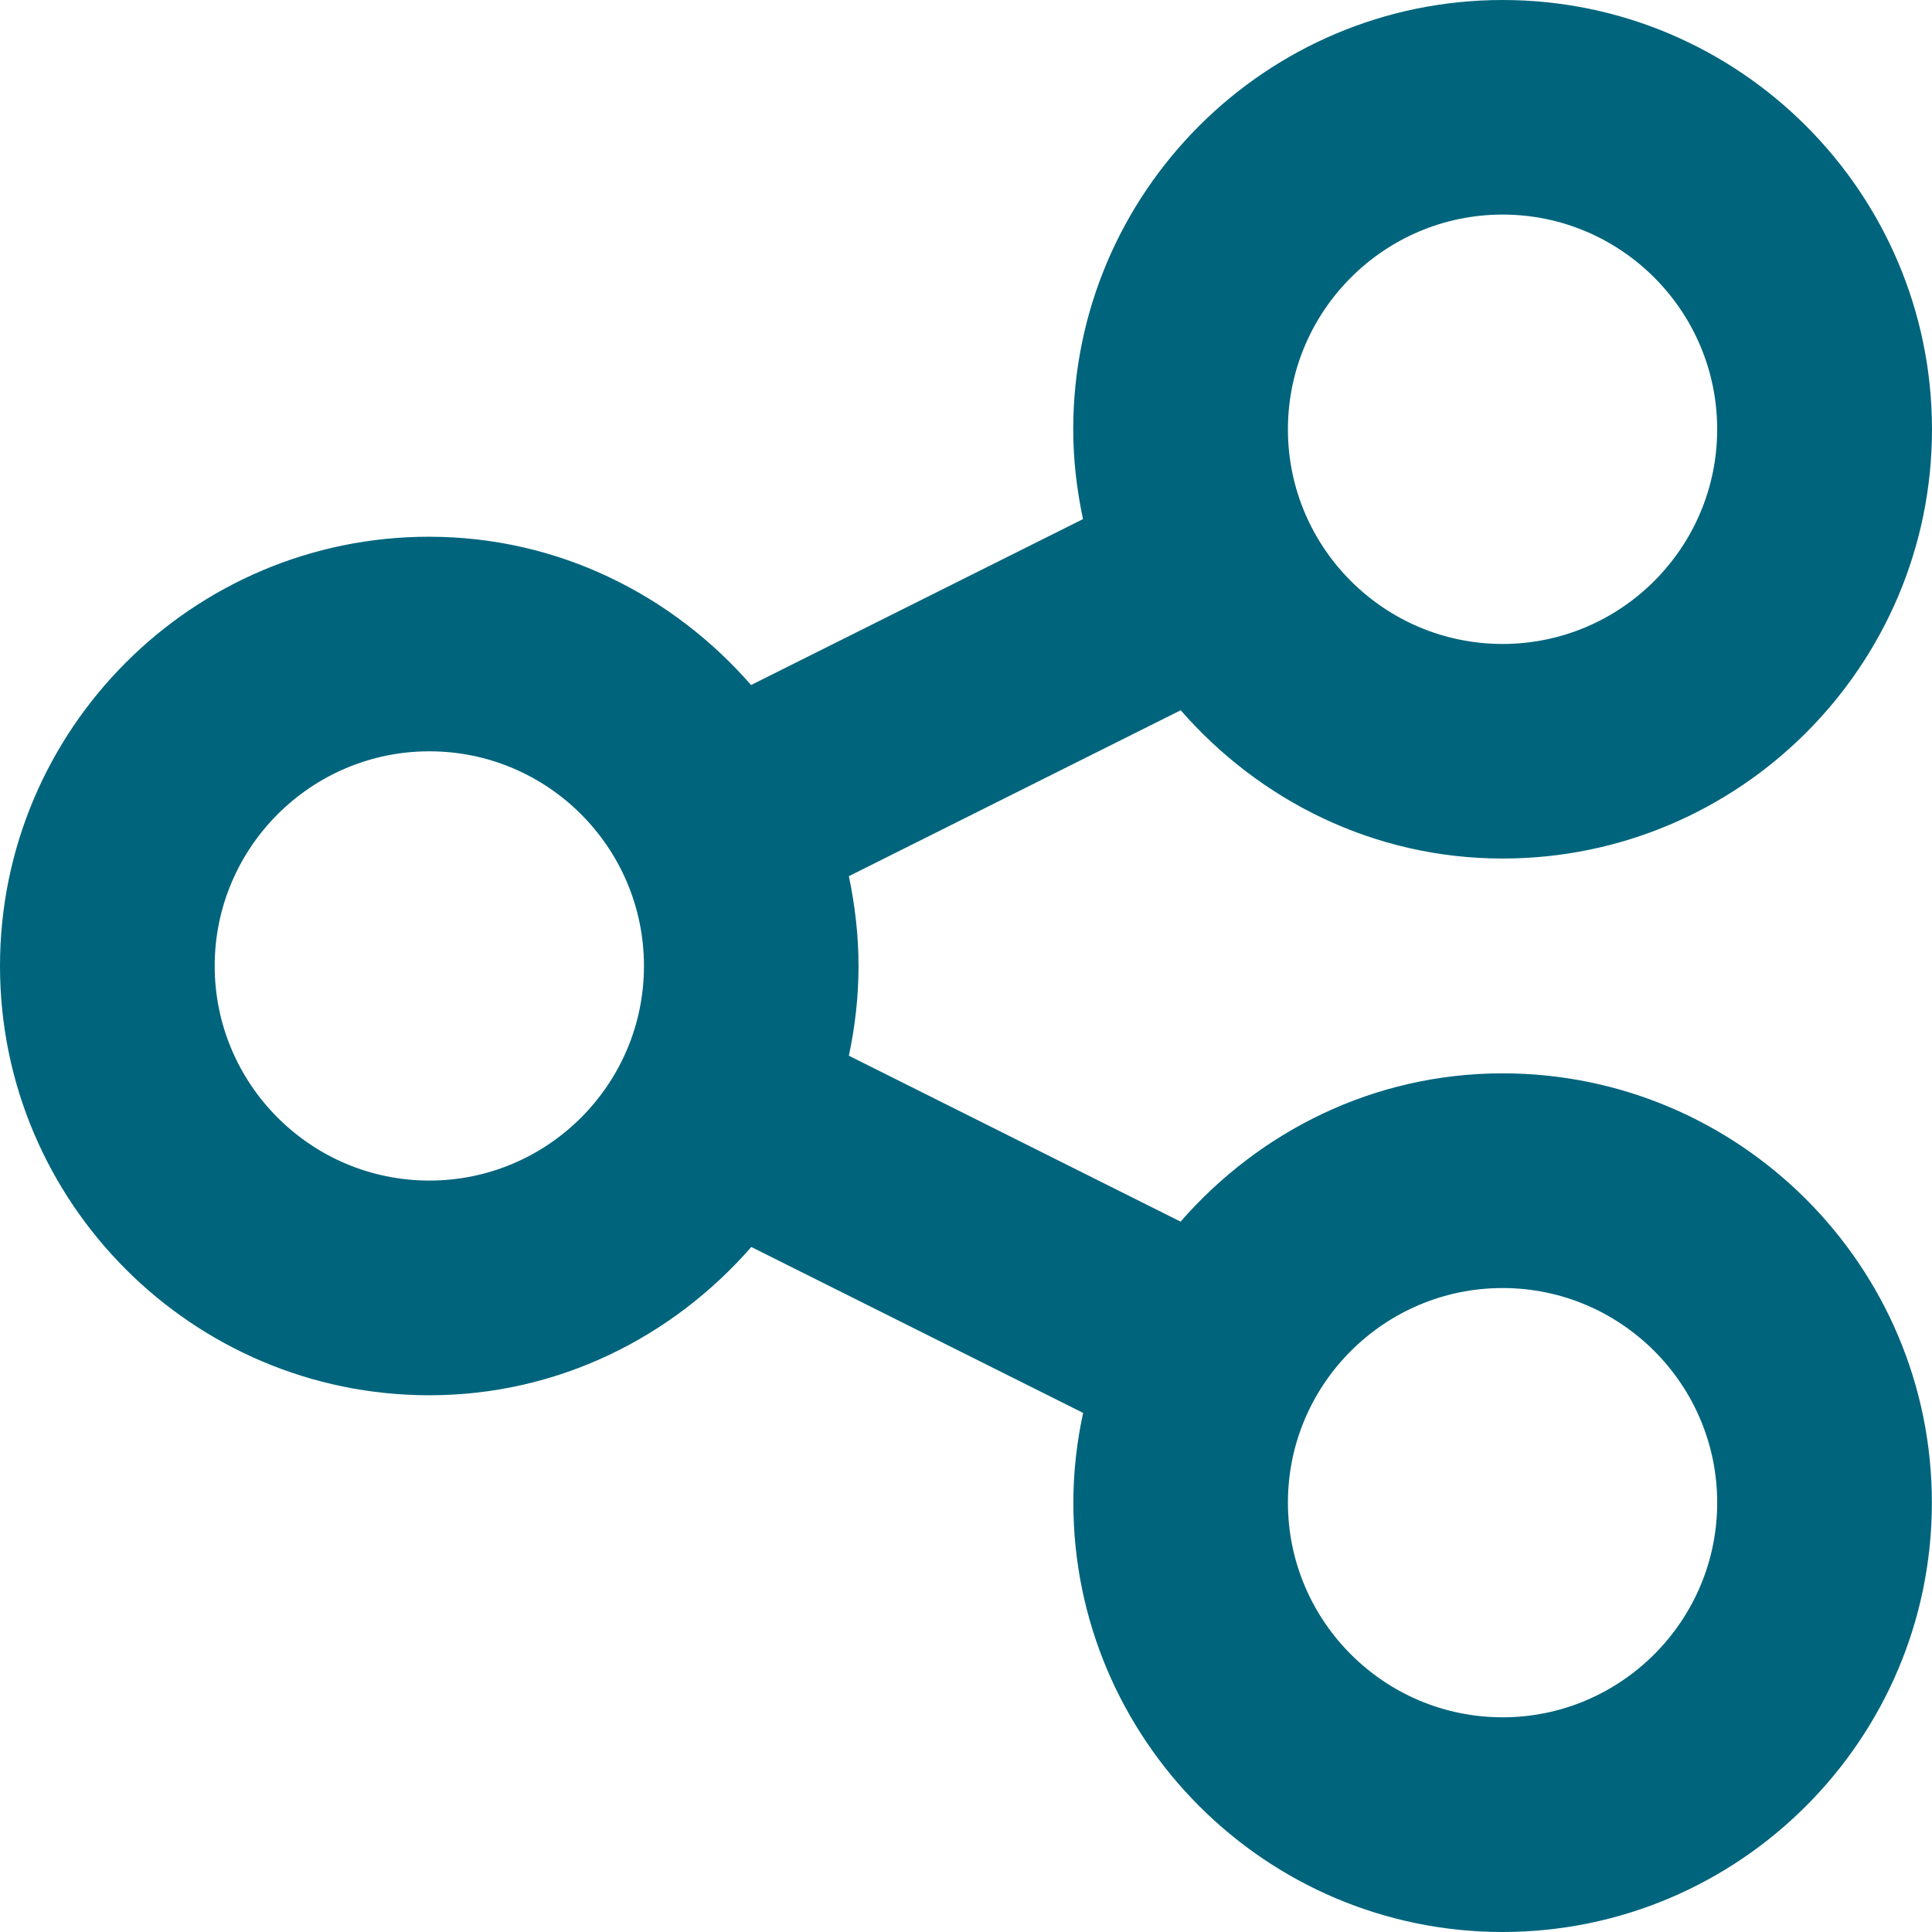
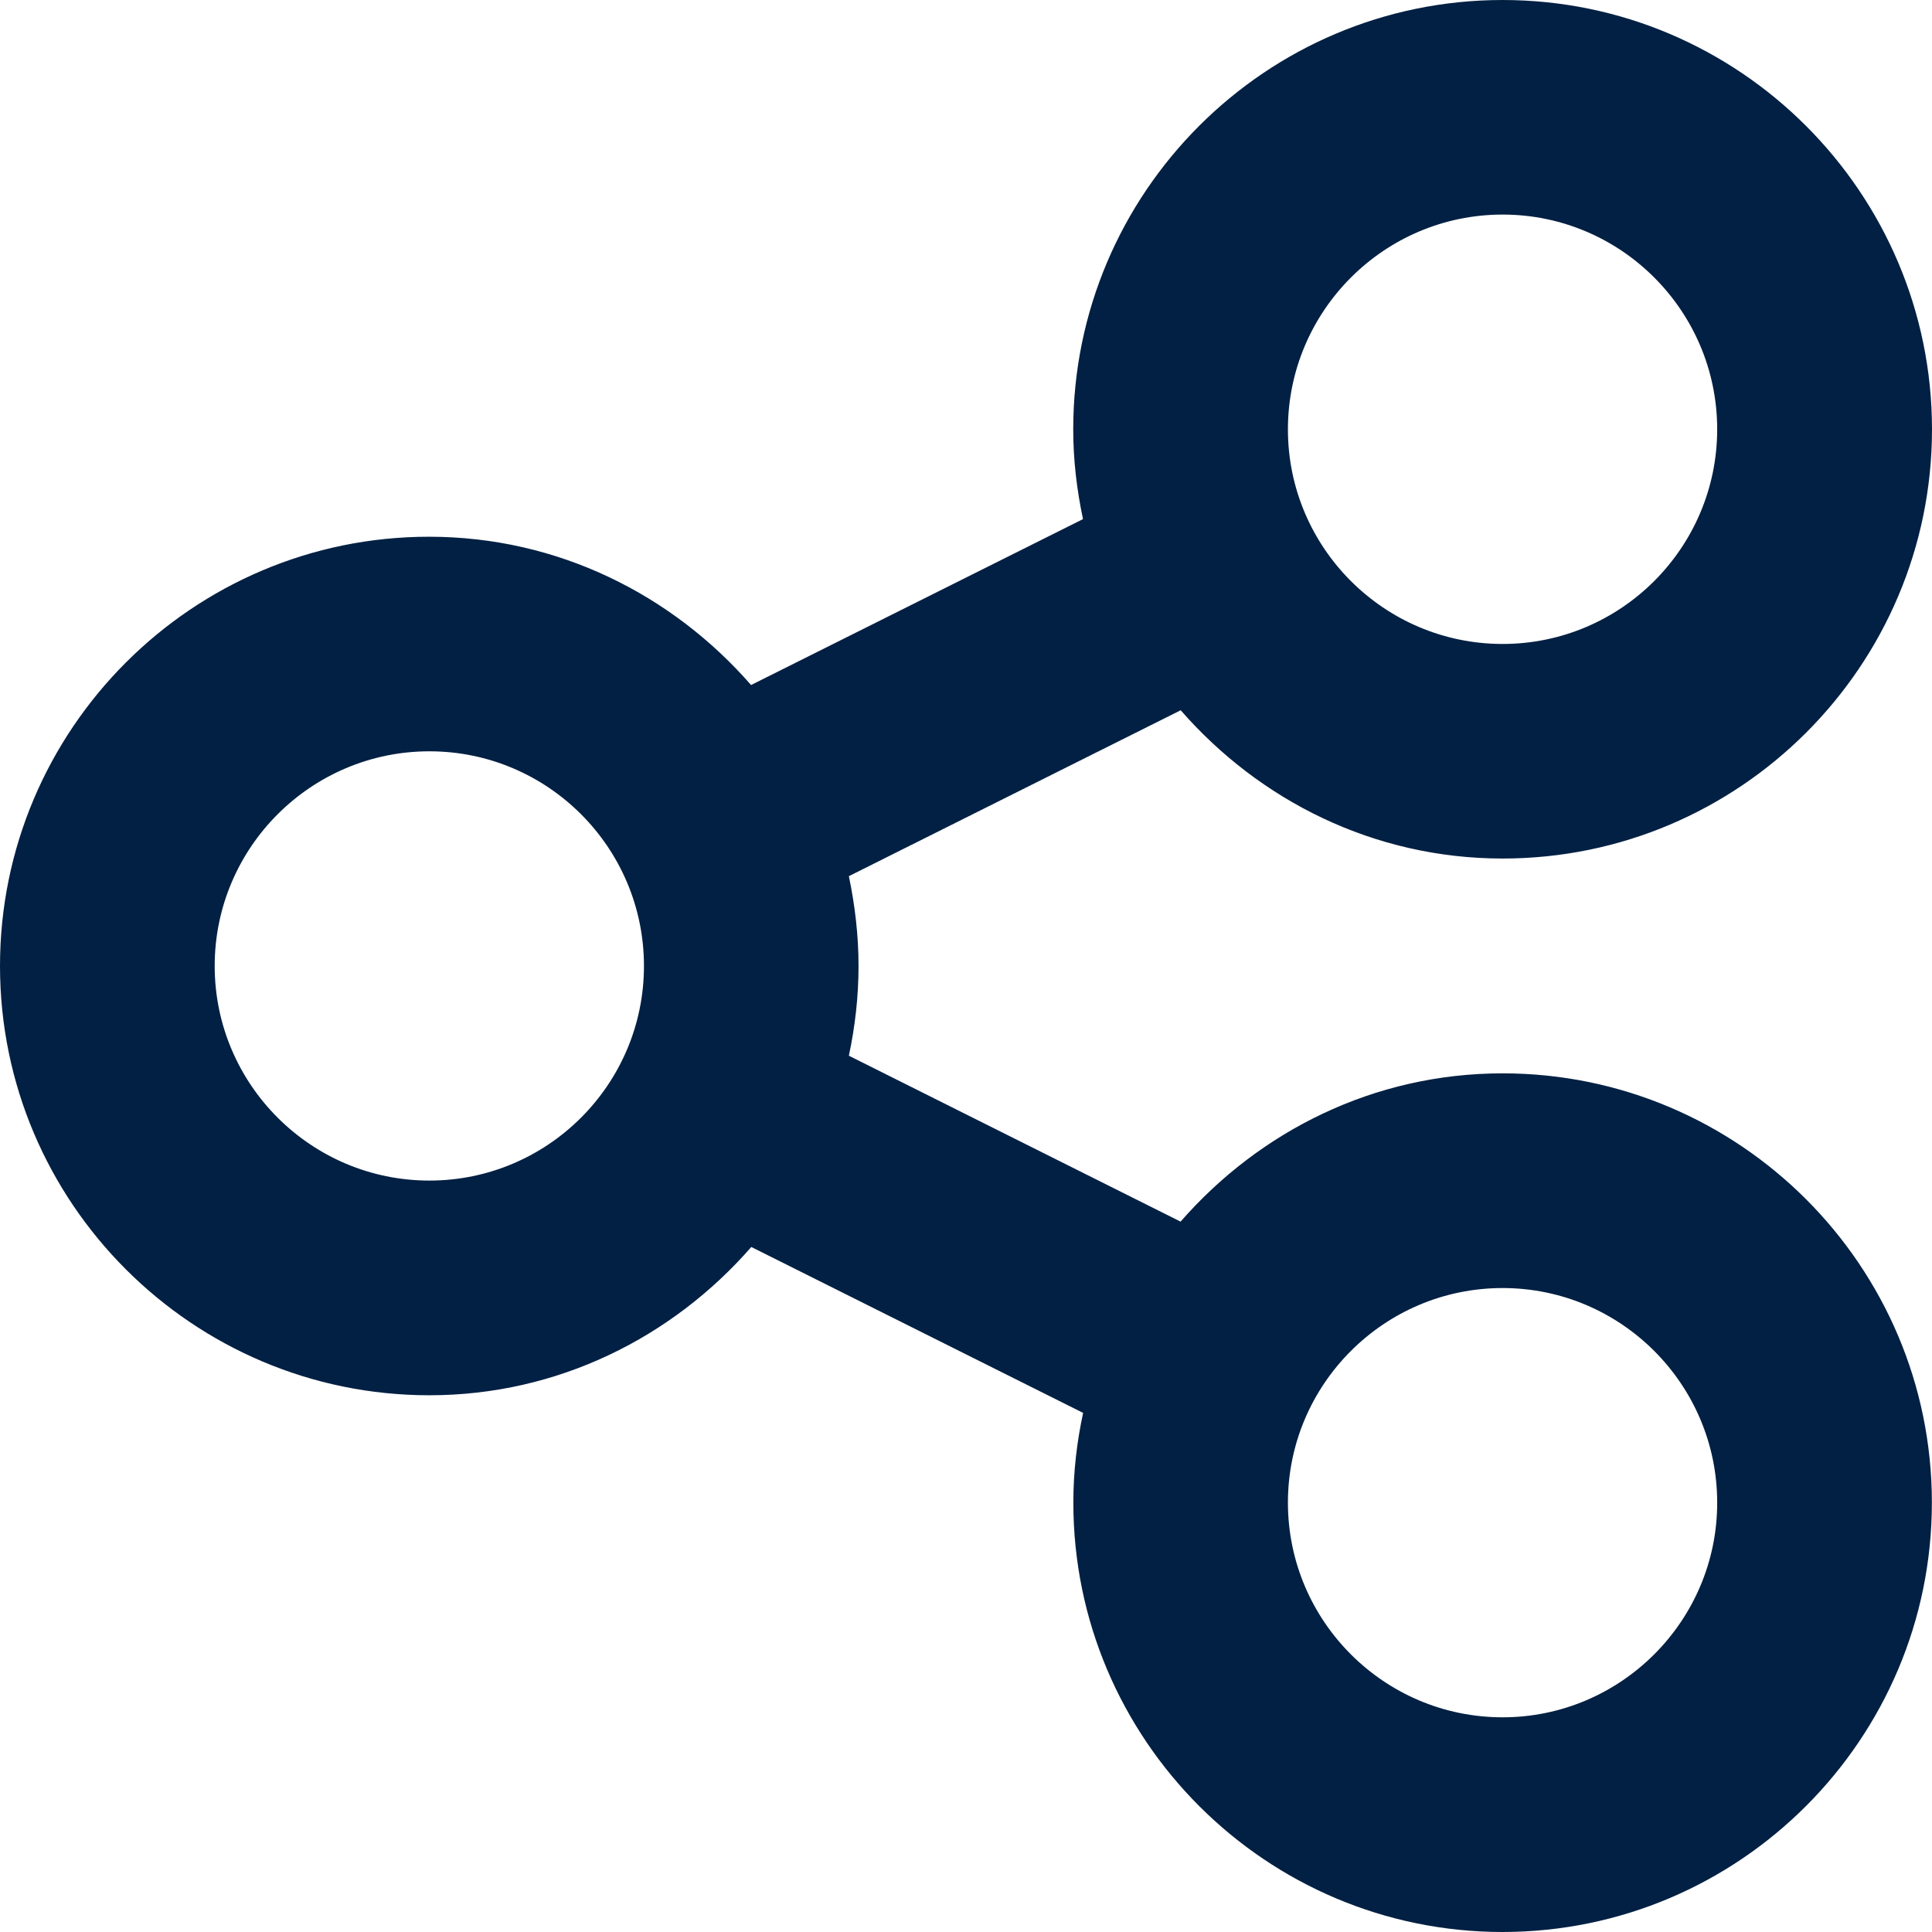
<svg xmlns="http://www.w3.org/2000/svg" width="16" height="16" viewBox="0 0 16 16" fill="none">
-   <path d="M12.444 8.889C11.376 8.889 10.429 9.37 9.777 10.117L7.03 8.743C7.081 8.503 7.11 8.255 7.11 8C7.11 7.745 7.08 7.496 7.03 7.256L9.778 5.882C10.43 6.629 11.377 7.11 12.444 7.11C14.405 7.11 16 5.516 16 3.555C15.999 1.595 14.404 0 12.444 0C10.483 0 8.888 1.595 8.888 3.556C8.888 3.811 8.918 4.059 8.969 4.299L6.22 5.673C5.568 4.926 4.621 4.445 3.554 4.445C1.595 4.444 0 6.039 0 8C0 9.96 1.595 11.555 3.556 11.555C4.622 11.555 5.57 11.074 6.222 10.327L8.97 11.701C8.918 11.941 8.889 12.189 8.889 12.444C8.889 14.405 10.484 16 12.444 16C14.405 15.999 15.999 14.404 15.999 12.444C15.999 10.483 14.404 8.889 12.444 8.889ZM12.444 1.777C13.424 1.777 14.221 2.575 14.221 3.555C14.221 4.536 13.423 5.333 12.444 5.333C11.464 5.333 10.666 4.536 10.666 3.556C10.666 2.575 11.464 1.777 12.444 1.777ZM3.556 9.777C2.575 9.777 1.778 8.979 1.778 8C1.778 7.019 2.576 6.222 3.556 6.222C4.536 6.222 5.333 7.019 5.333 8C5.333 8.98 4.536 9.777 3.556 9.777ZM12.444 14.222C11.463 14.222 10.666 13.424 10.666 12.444C10.666 11.464 11.464 10.667 12.444 10.667C13.423 10.667 14.221 11.464 14.221 12.444C14.222 13.423 13.423 14.222 12.444 14.222Z" fill="#00647D" />
+   <path d="M12.444 8.889C11.376 8.889 10.429 9.37 9.777 10.117L7.03 8.743C7.081 8.503 7.11 8.255 7.11 8C7.11 7.745 7.08 7.496 7.03 7.256L9.778 5.882C10.43 6.629 11.377 7.11 12.444 7.11C14.405 7.11 16 5.516 16 3.555C15.999 1.595 14.404 0 12.444 0C10.483 0 8.888 1.595 8.888 3.556C8.888 3.811 8.918 4.059 8.969 4.299L6.22 5.673C5.568 4.926 4.621 4.445 3.554 4.445C1.595 4.444 0 6.039 0 8C0 9.96 1.595 11.555 3.556 11.555C4.622 11.555 5.57 11.074 6.222 10.327L8.97 11.701C8.918 11.941 8.889 12.189 8.889 12.444C8.889 14.405 10.484 16 12.444 16C14.405 15.999 15.999 14.404 15.999 12.444C15.999 10.483 14.404 8.889 12.444 8.889ZM12.444 1.777C13.424 1.777 14.221 2.575 14.221 3.555C14.221 4.536 13.423 5.333 12.444 5.333C11.464 5.333 10.666 4.536 10.666 3.556C10.666 2.575 11.464 1.777 12.444 1.777ZM3.556 9.777C2.575 9.777 1.778 8.979 1.778 8C1.778 7.019 2.576 6.222 3.556 6.222C4.536 6.222 5.333 7.019 5.333 8C5.333 8.98 4.536 9.777 3.556 9.777ZM12.444 14.222C11.463 14.222 10.666 13.424 10.666 12.444C10.666 11.464 11.464 10.667 12.444 10.667C13.423 10.667 14.221 11.464 14.221 12.444C14.222 13.423 13.423 14.222 12.444 14.222Z" fill="#022043" />
</svg>
